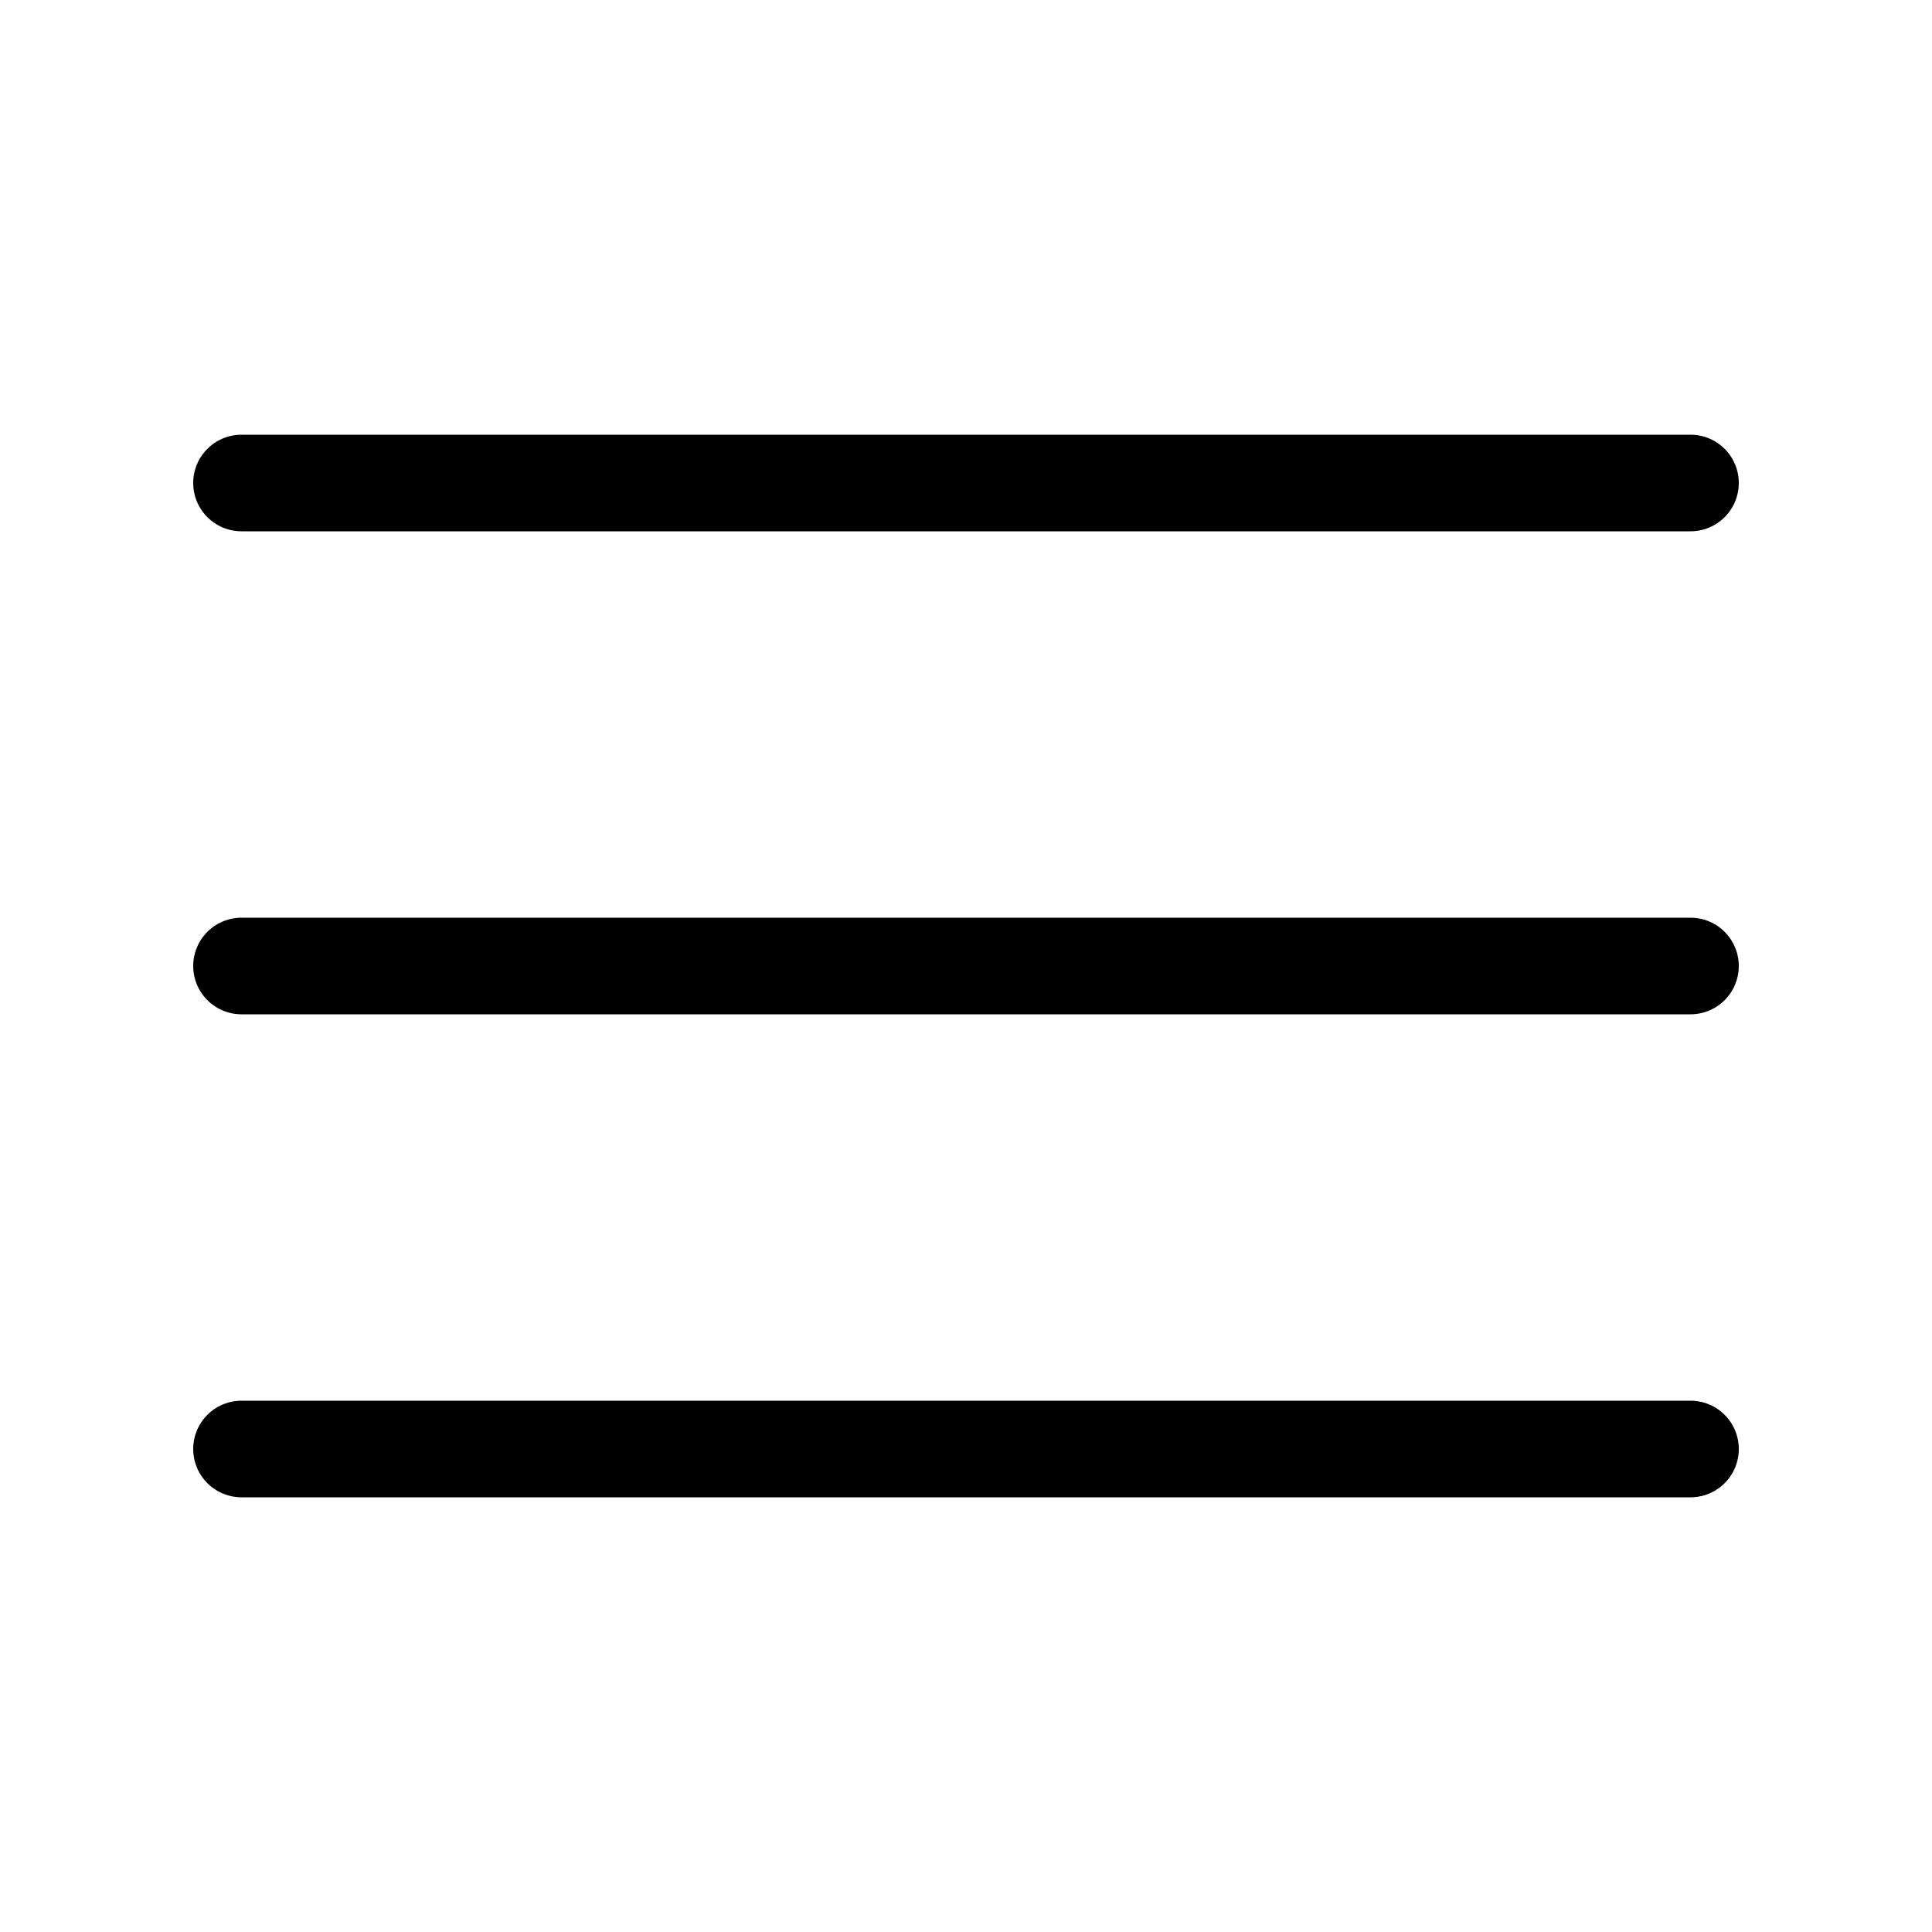
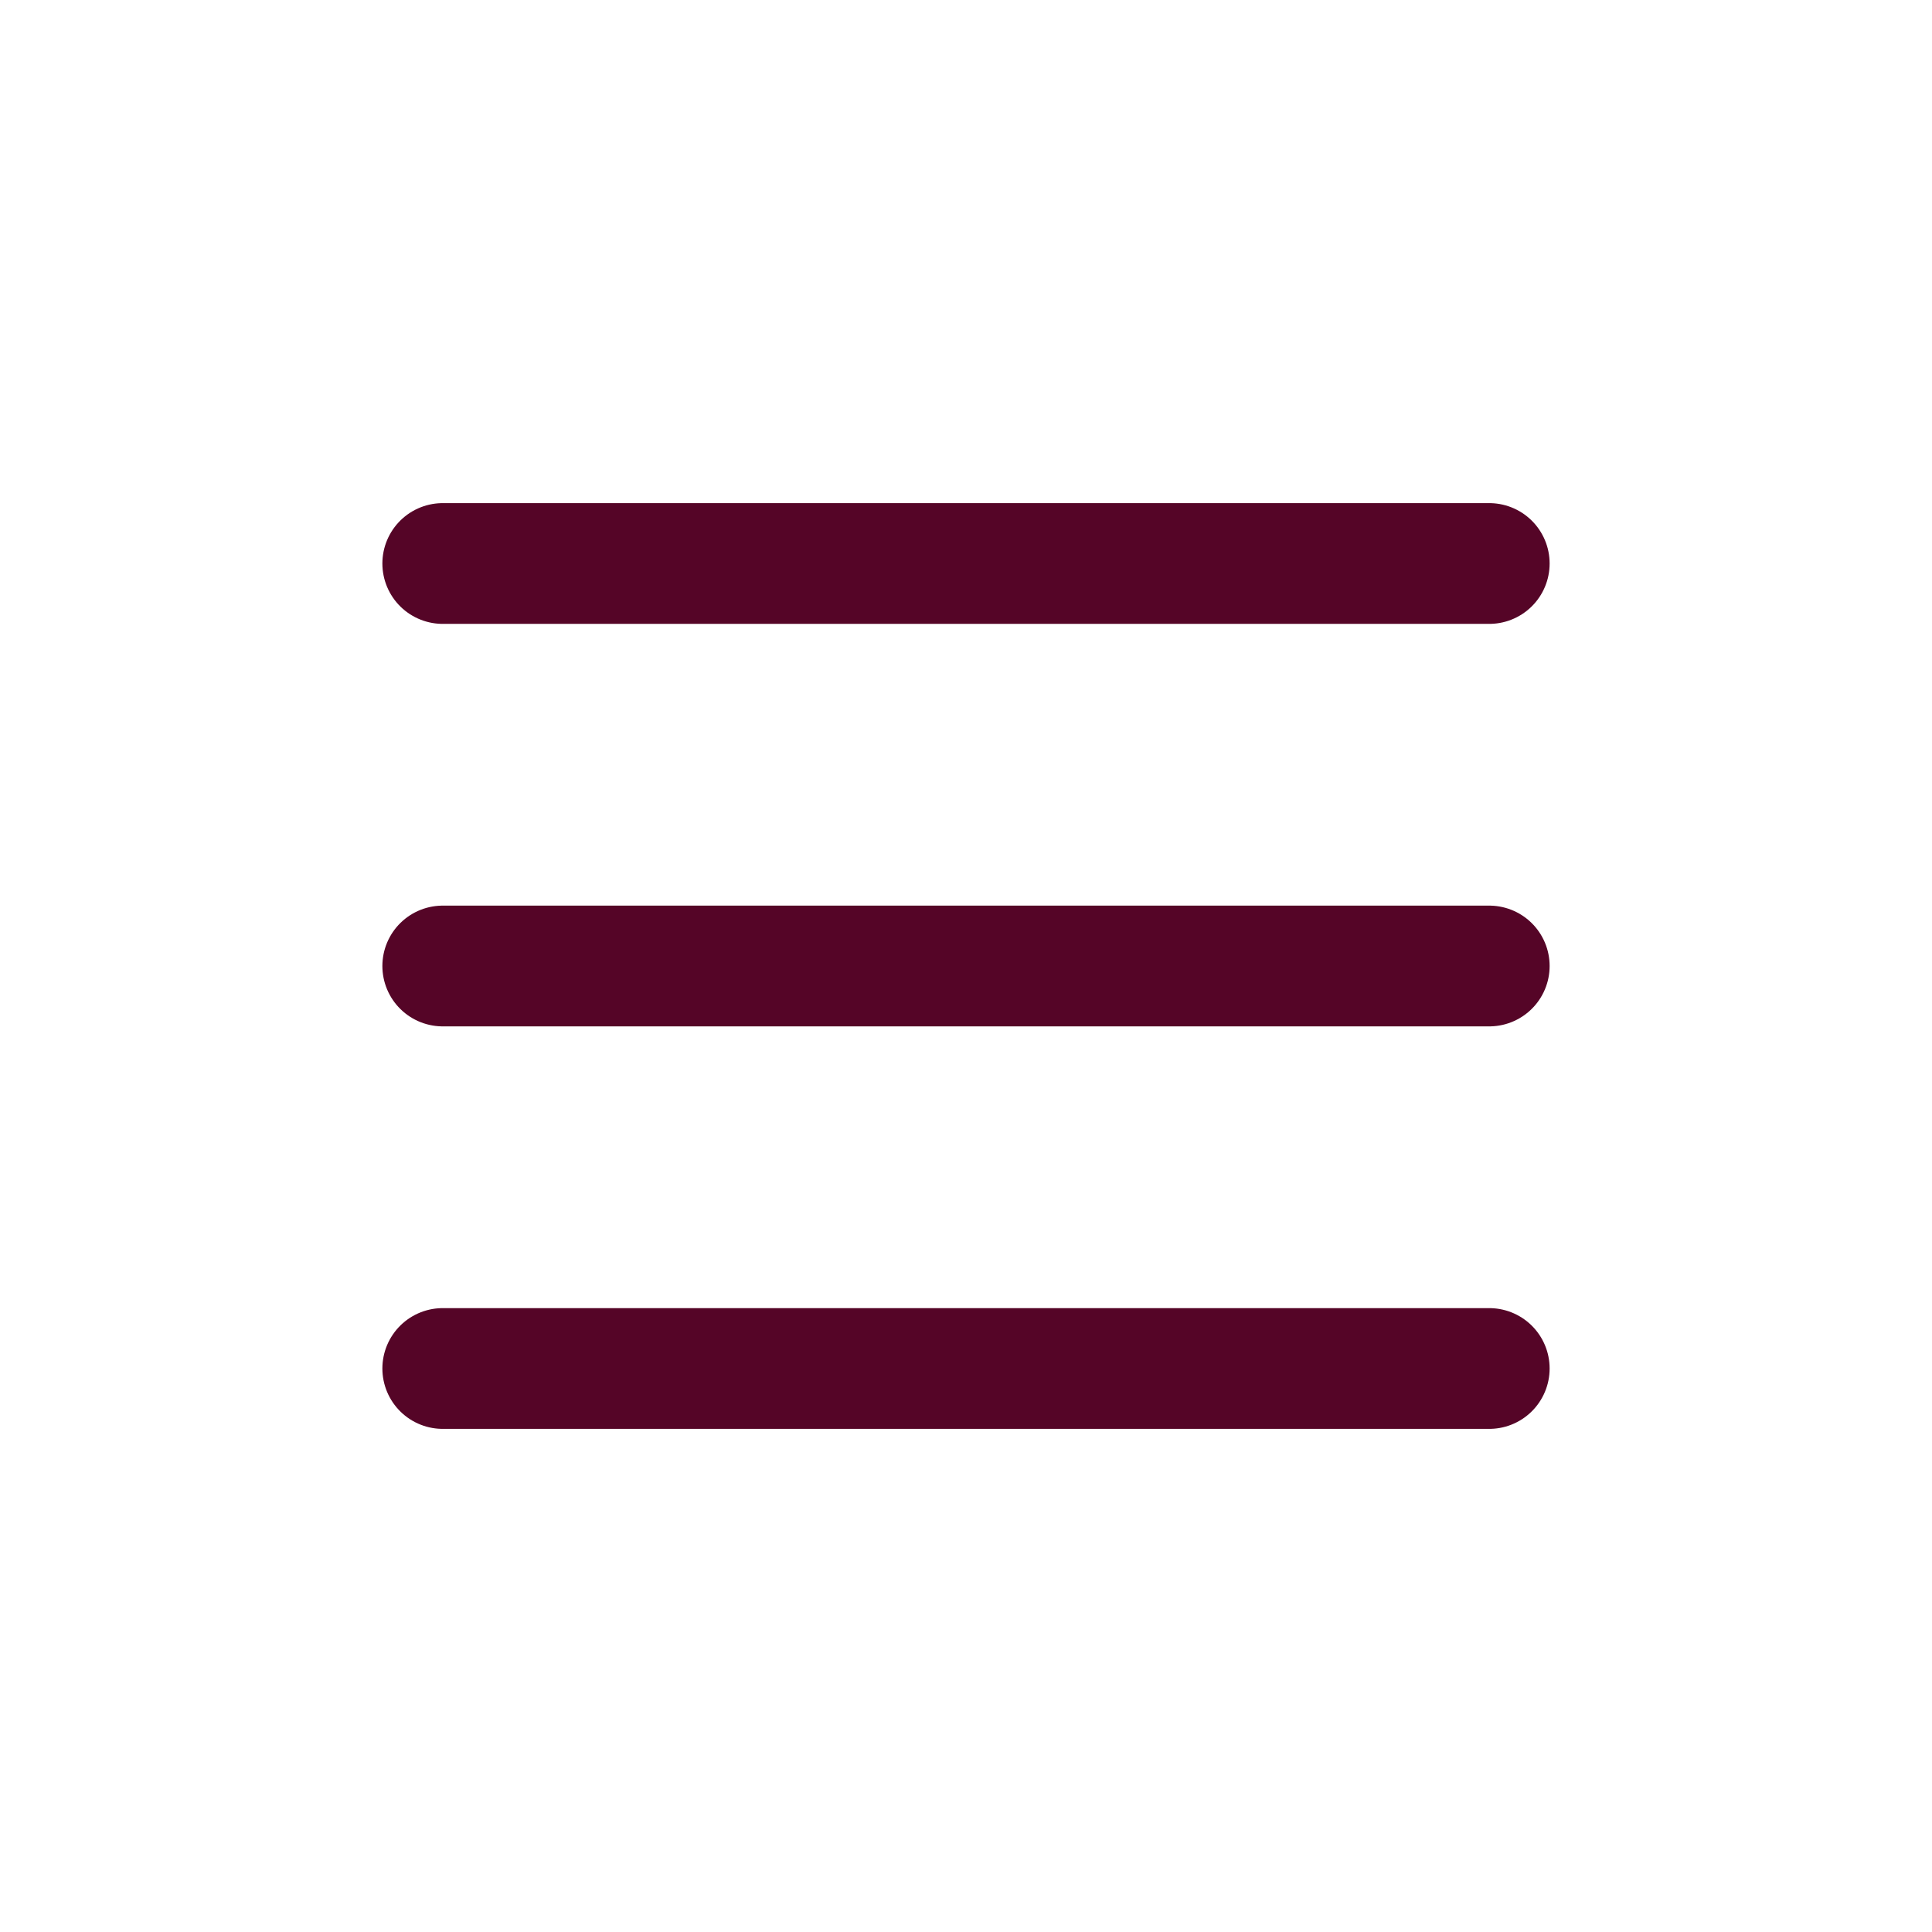
- <svg xmlns="http://www.w3.org/2000/svg" width="40" height="40" viewBox="0 0 40 40" fill="none">
-   <path d="M5 10H35" stroke="black" stroke-width="2" stroke-linecap="round" stroke-linejoin="round" />
-   <path d="M5 20H35" stroke="black" stroke-width="2" stroke-linecap="round" stroke-linejoin="round" />
-   <path d="M5 30H35" stroke="black" stroke-width="2" stroke-linecap="round" stroke-linejoin="round" />
+ <svg xmlns="http://www.w3.org/2000/svg" width="48" height="48" viewBox="0 0 48 48" fill="none">
+   <path d="M11 14H37" stroke="#550527" stroke-width="3" stroke-linecap="round" stroke-linejoin="round" />
+   <path d="M11 24H37" stroke="#550527" stroke-width="3" stroke-linecap="round" stroke-linejoin="round" />
+   <path d="M11 34H37" stroke="#550527" stroke-width="3" stroke-linecap="round" stroke-linejoin="round" />
</svg>
